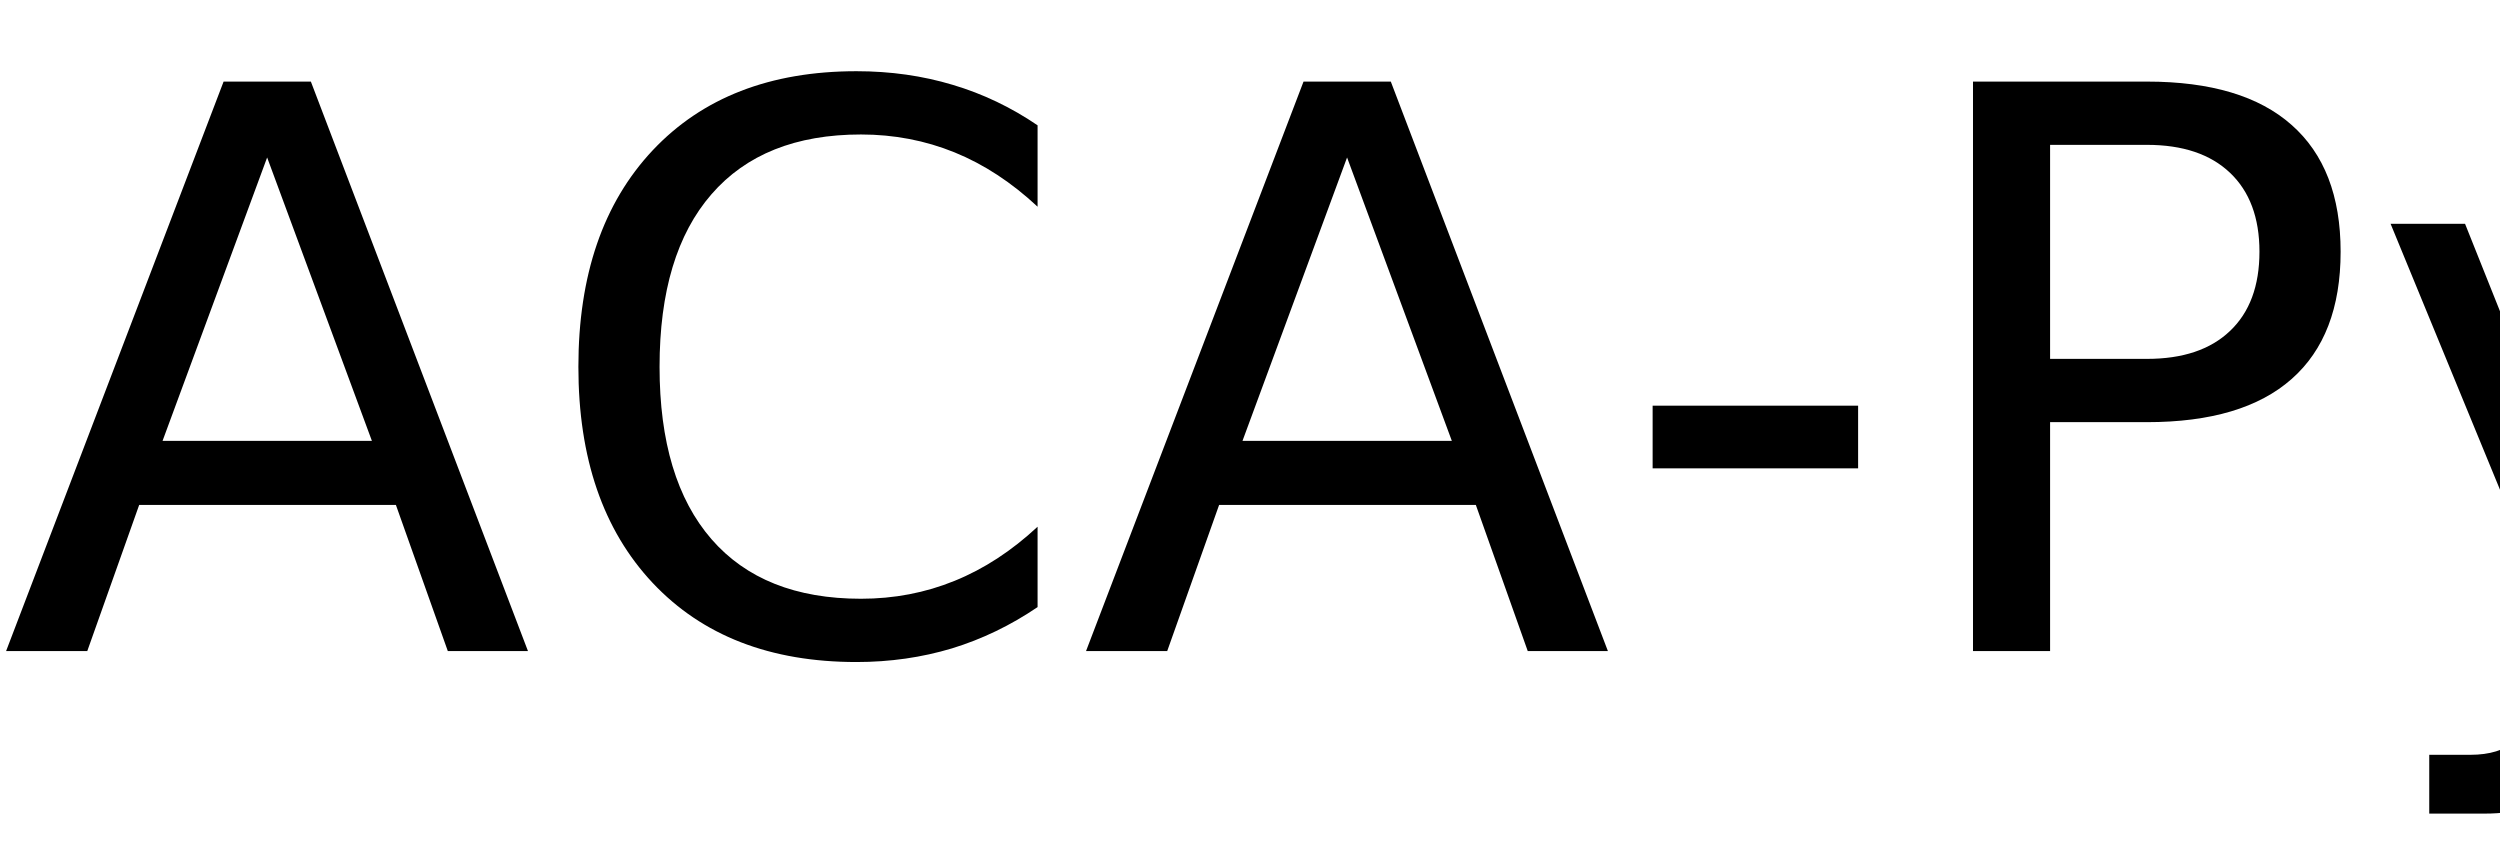
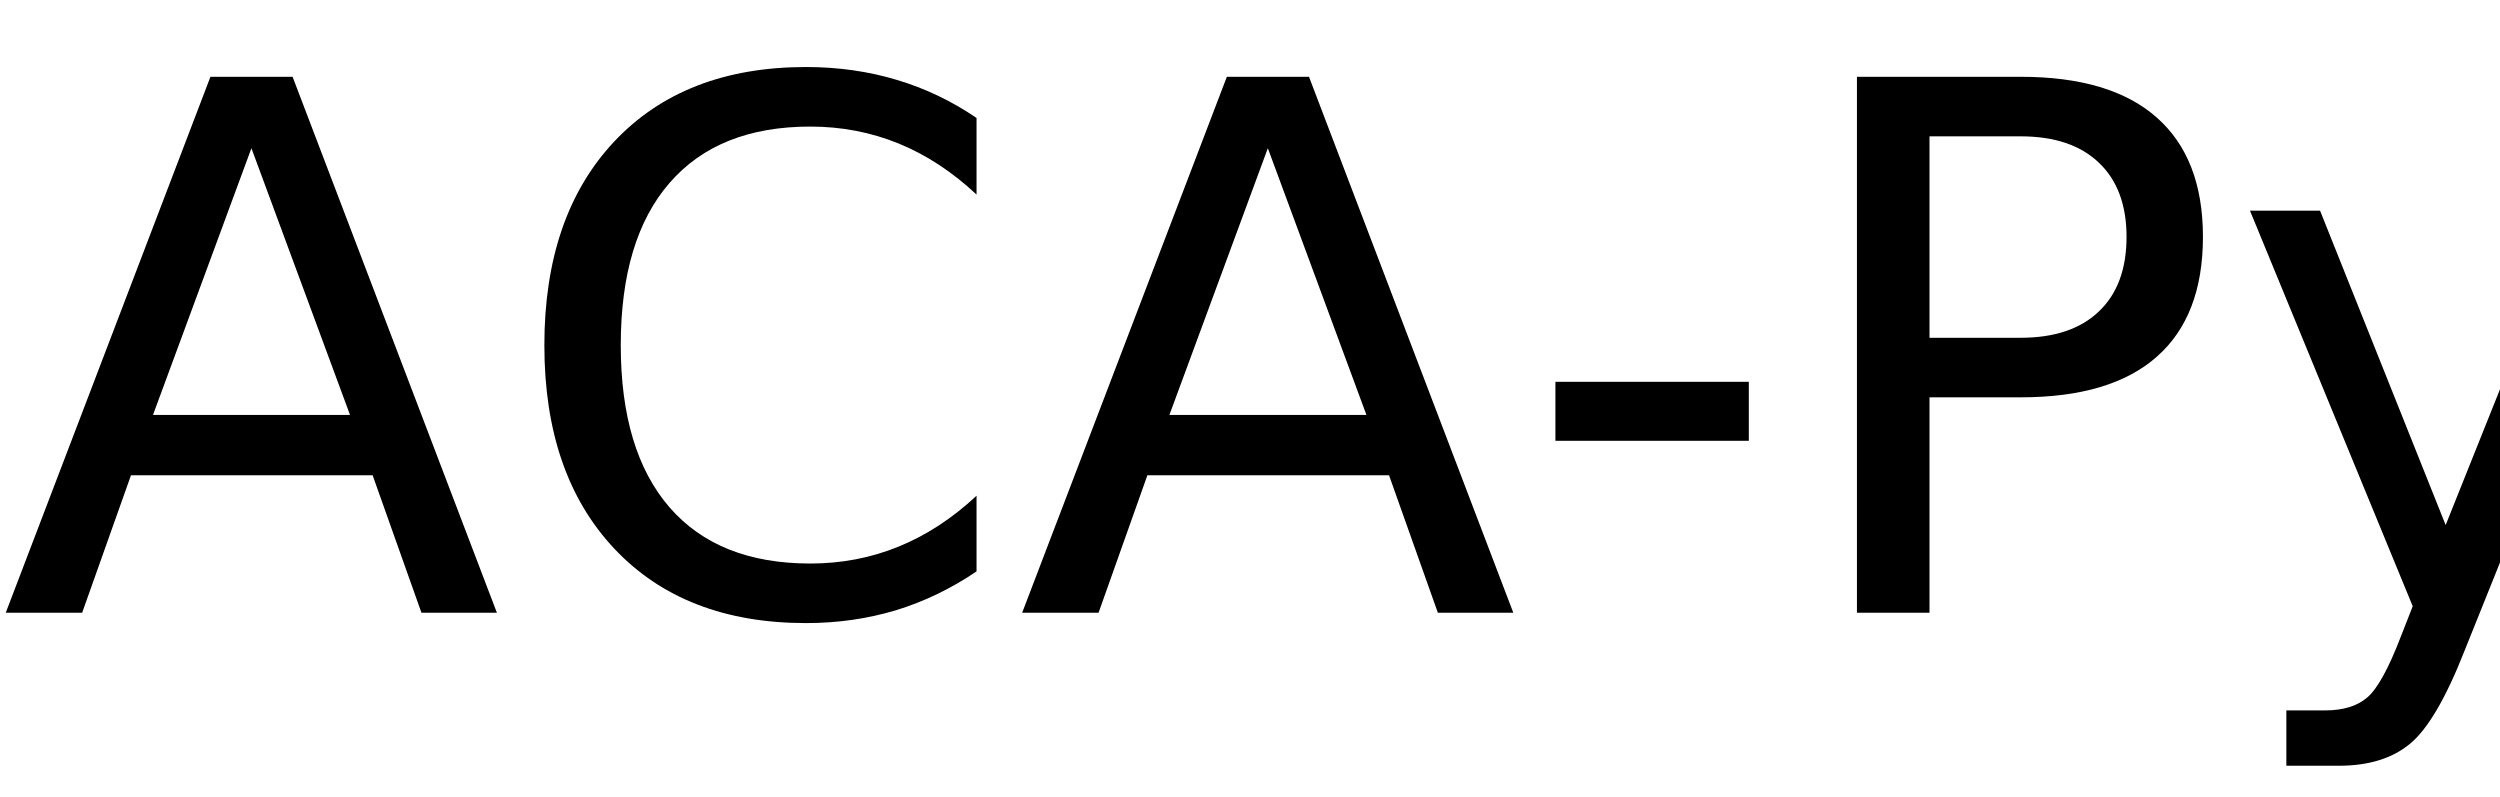
- <svg xmlns="http://www.w3.org/2000/svg" xmlns:xlink="http://www.w3.org/1999/xlink" width="192" height="65" viewBox="0 0 192 65">
+ <svg xmlns="http://www.w3.org/2000/svg" xmlns:xlink="http://www.w3.org/1999/xlink" width="204" height="65" viewBox="0 0 204 65">
  <defs>
    <g>
      <g id="glyph-0-0">
        <path d="M 20.516 -37.906 L 12.484 -16.141 L 28.562 -16.141 Z M 17.172 -43.734 L 23.875 -43.734 L 40.547 0 L 34.391 0 L 30.406 -11.219 L 10.688 -11.219 L 6.703 0 L 0.469 0 Z M 17.172 -43.734 " />
      </g>
      <g id="glyph-0-1">
        <path d="M 38.641 -40.375 L 38.641 -34.125 C 36.648 -35.988 34.523 -37.379 32.266 -38.297 C 30.016 -39.211 27.617 -39.672 25.078 -39.672 C 20.078 -39.672 16.25 -38.141 13.594 -35.078 C 10.938 -32.023 9.609 -27.609 9.609 -21.828 C 9.609 -16.066 10.938 -11.656 13.594 -8.594 C 16.25 -5.539 20.078 -4.016 25.078 -4.016 C 27.617 -4.016 30.016 -4.473 32.266 -5.391 C 34.523 -6.305 36.648 -7.691 38.641 -9.547 L 38.641 -3.375 C 36.566 -1.969 34.375 -0.91 32.062 -0.203 C 29.75 0.492 27.305 0.844 24.734 0.844 C 18.109 0.844 12.891 -1.18 9.078 -5.234 C 5.273 -9.285 3.375 -14.816 3.375 -21.828 C 3.375 -28.859 5.273 -34.398 9.078 -38.453 C 12.891 -42.504 18.109 -44.531 24.734 -44.531 C 27.348 -44.531 29.812 -44.18 32.125 -43.484 C 34.438 -42.797 36.609 -41.758 38.641 -40.375 Z M 38.641 -40.375 " />
      </g>
      <g id="glyph-0-2">
        <path d="M 2.938 -18.844 L 18.719 -18.844 L 18.719 -14.031 L 2.938 -14.031 Z M 2.938 -18.844 " />
      </g>
      <g id="glyph-0-3">
        <path d="M 11.812 -38.875 L 11.812 -22.438 L 19.25 -22.438 C 22 -22.438 24.125 -23.148 25.625 -24.578 C 27.133 -26.004 27.891 -28.035 27.891 -30.672 C 27.891 -33.285 27.133 -35.305 25.625 -36.734 C 24.125 -38.16 22 -38.875 19.25 -38.875 Z M 5.891 -43.734 L 19.25 -43.734 C 24.156 -43.734 27.859 -42.625 30.359 -40.406 C 32.867 -38.195 34.125 -34.953 34.125 -30.672 C 34.125 -26.359 32.867 -23.098 30.359 -20.891 C 27.859 -18.68 24.156 -17.578 19.25 -17.578 L 11.812 -17.578 L 11.812 0 L 5.891 0 Z M 5.891 -43.734 " />
      </g>
      <g id="glyph-0-4">
        <path d="M 19.312 3.047 C 17.781 6.953 16.289 9.5 14.844 10.688 C 13.406 11.883 11.473 12.484 9.047 12.484 L 4.75 12.484 L 4.75 7.969 L 7.906 7.969 C 9.395 7.969 10.547 7.613 11.359 6.906 C 12.18 6.207 13.094 4.551 14.094 1.938 L 15.062 -0.531 L 1.781 -32.812 L 7.5 -32.812 L 17.75 -7.156 L 28.016 -32.812 L 33.719 -32.812 Z M 19.312 3.047 " />
      </g>
    </g>
  </defs>
  <g fill="rgb(0%, 0%, 0%)" fill-opacity="1">
    <use xlink:href="#glyph-0-0" x="0" y="50" />
    <use xlink:href="#glyph-0-1" x="41.045" y="50" />
    <use xlink:href="#glyph-0-0" x="82.939" y="50" />
    <use xlink:href="#glyph-0-2" x="123.984" y="50" />
    <use xlink:href="#glyph-0-3" x="145.635" y="50" />
    <use xlink:href="#glyph-0-4" x="181.816" y="50" />
  </g>
</svg>
